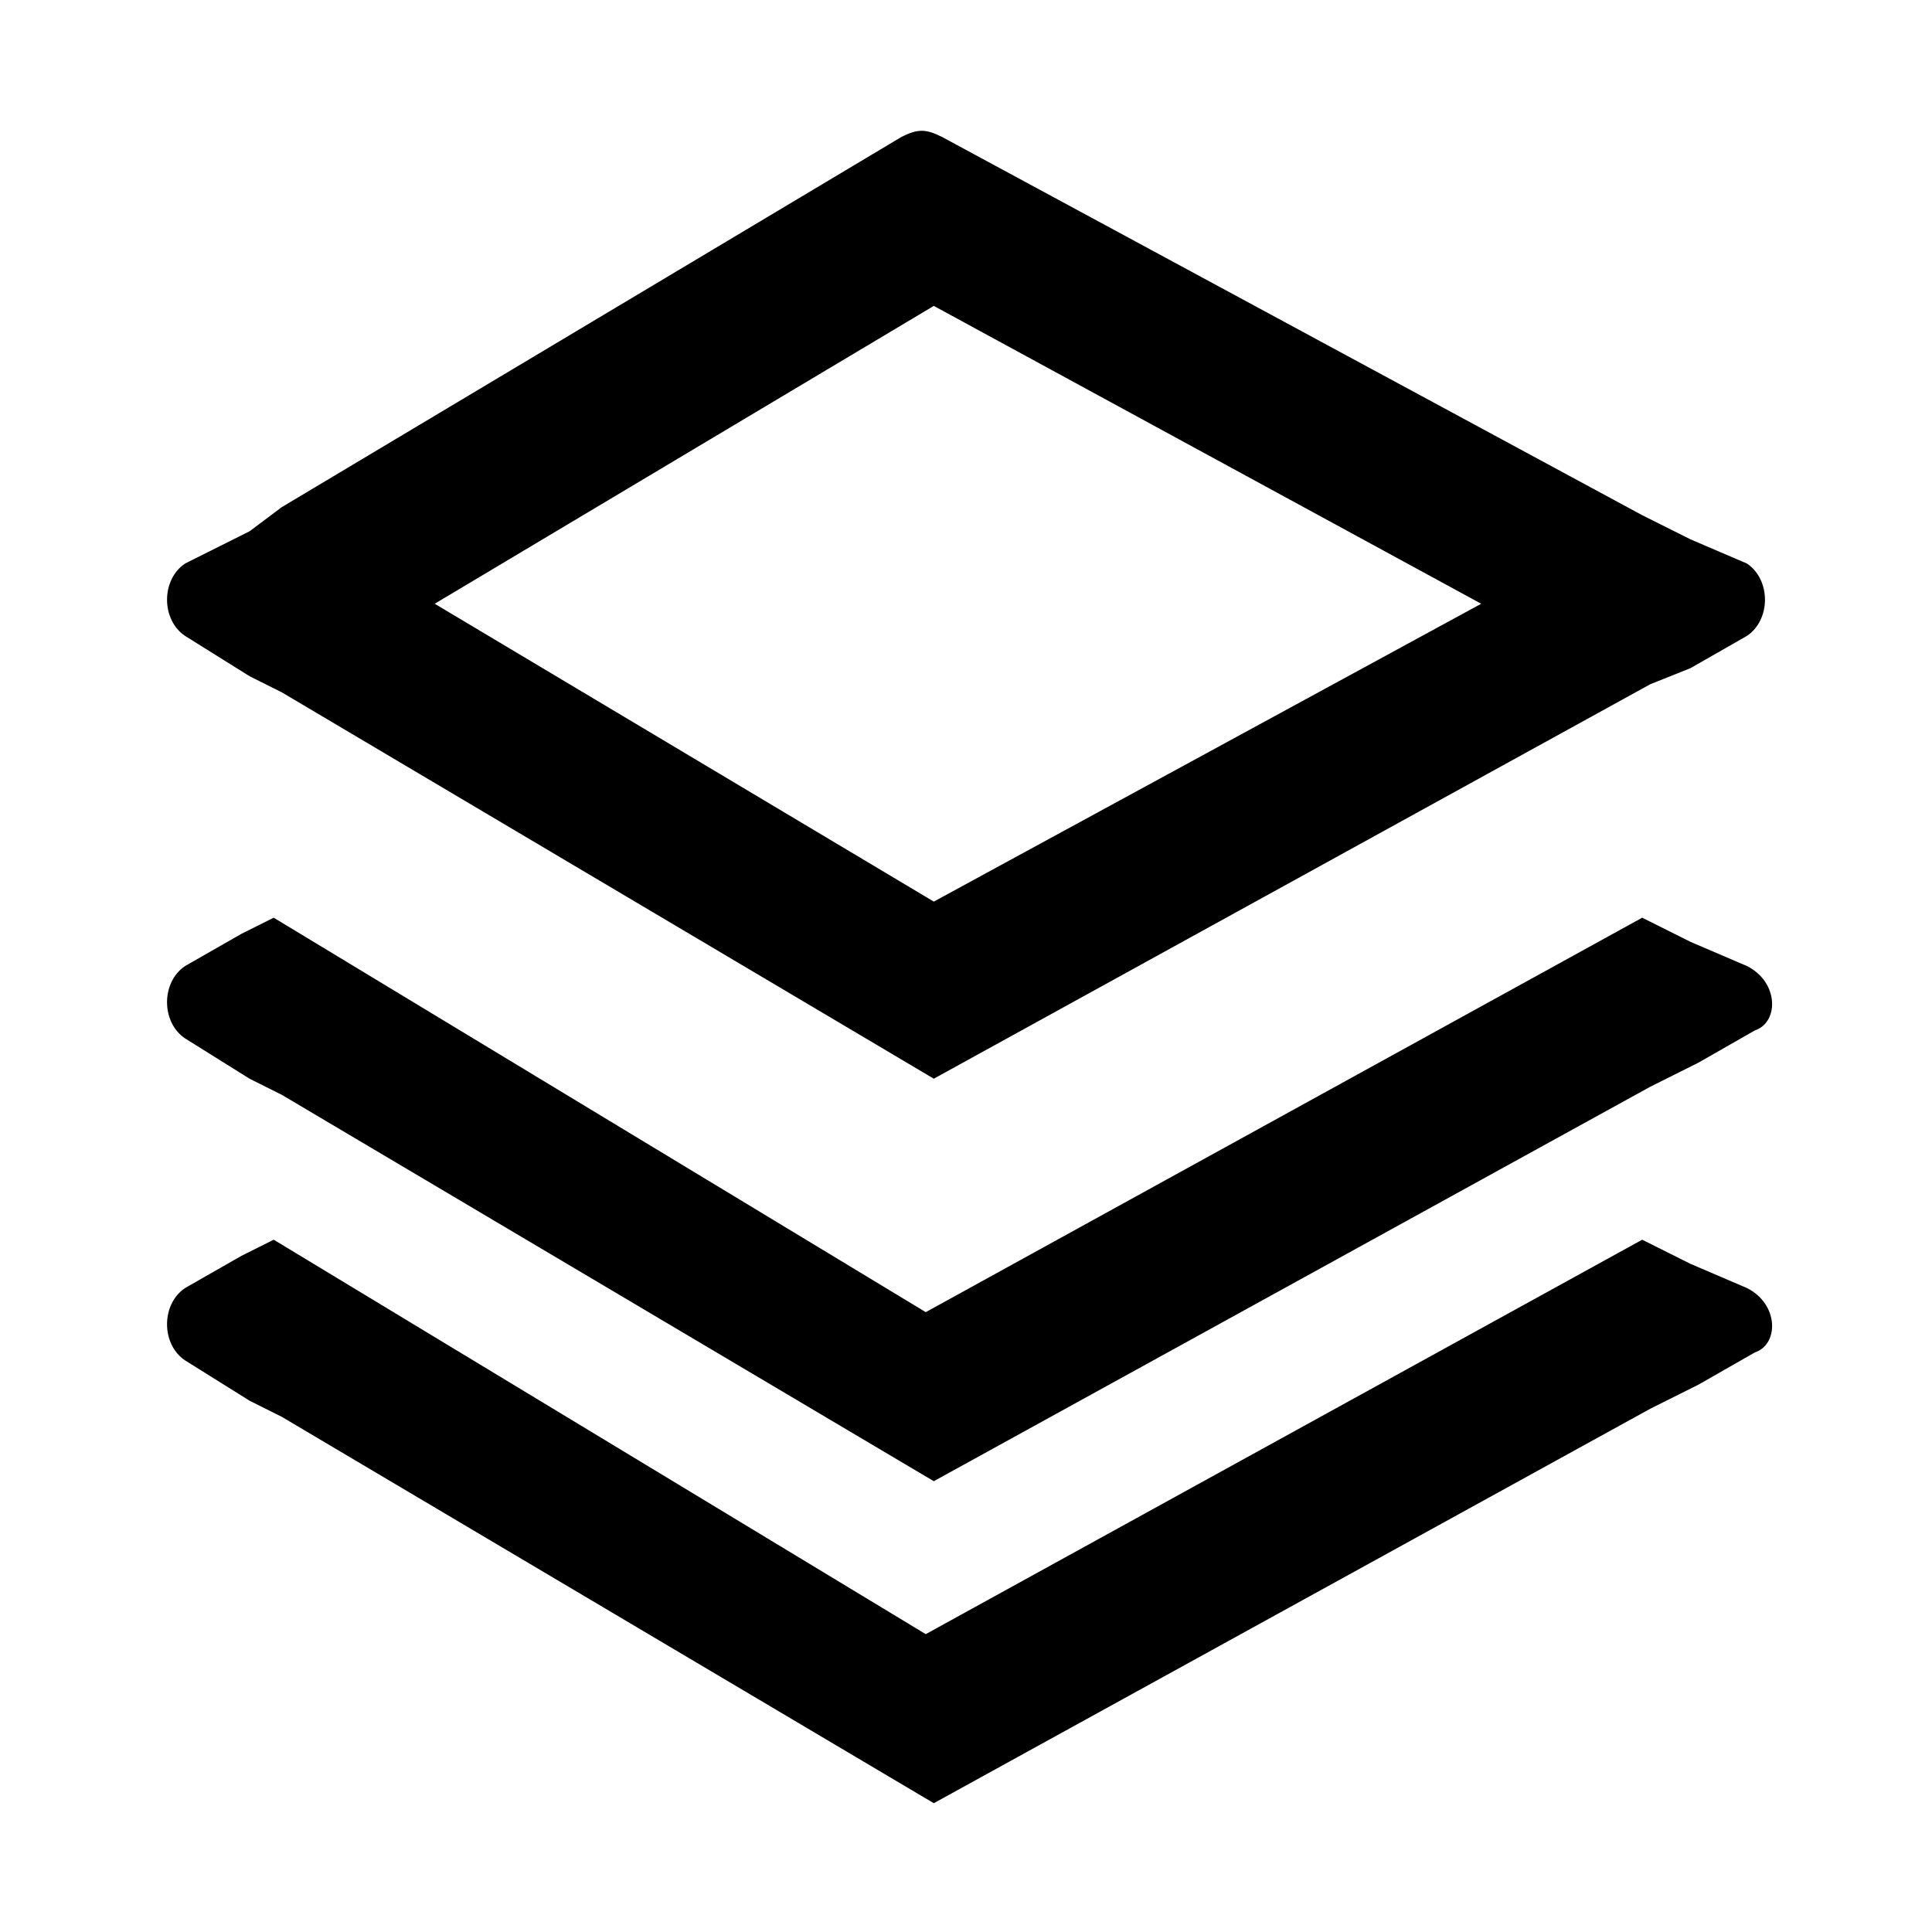
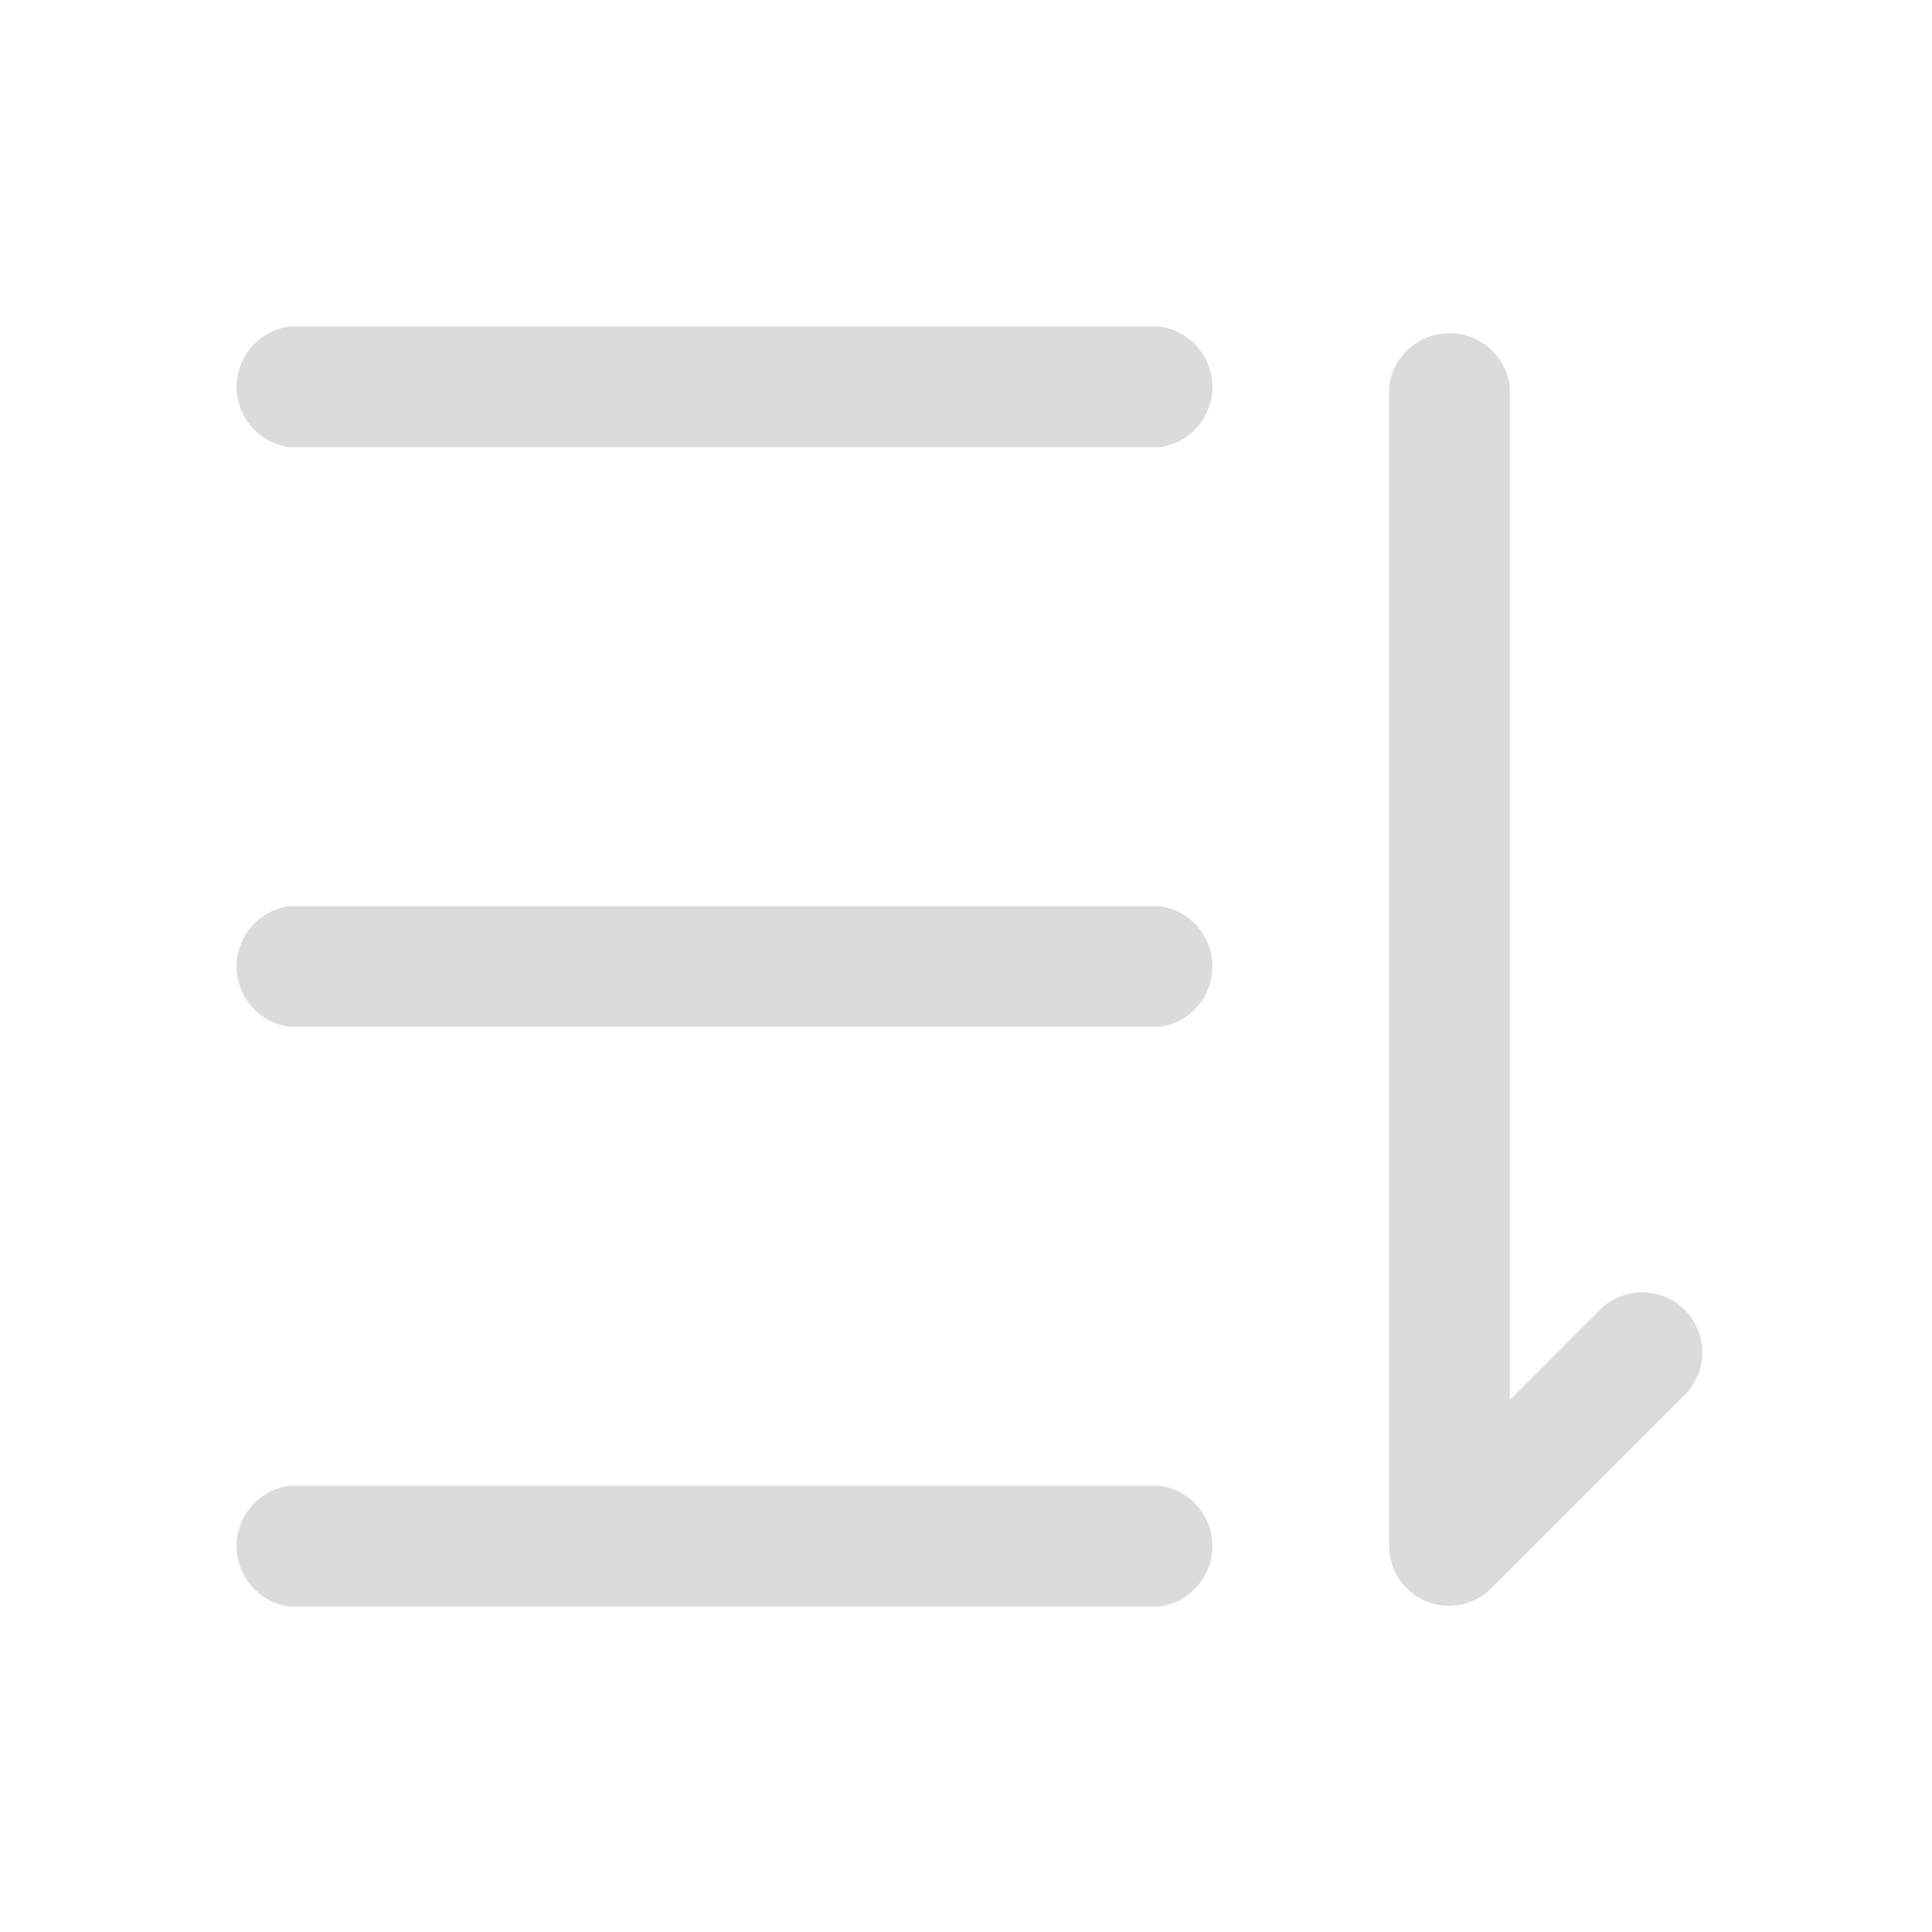
- <svg xmlns="http://www.w3.org/2000/svg" t="1646965684037" class="icon" viewBox="0 0 1024 1024" version="1.1" p-id="12132" width="200" height="200">
+ <svg xmlns="http://www.w3.org/2000/svg" t="1651640163846" class="icon" viewBox="0 0 1024 1024" version="1.1" p-id="8876" width="200" height="200">
  <defs>
    <style type="text/css" />
  </defs>
-   <path d="M132.267 358.4l17.067 8.533 345.6 204.8 379.733-209.067 21.333-8.533 29.867-17.067c12.8-8.533 12.8-29.867 0-38.4l-29.867-12.8-25.6-12.8-371.2-200.533c-8.533-4.267-12.8-4.267-21.333 0L149.333 268.8l-17.067 12.8-34.133 17.067c-12.8 8.533-12.8 29.867 0 38.4l34.133 21.333z m362.667-196.267l290.133 157.867-290.133 157.867-264.533-157.867 264.533-157.867z" p-id="12133" />
-   <path d="M925.867 512l-29.867-12.8-25.6-12.8-379.733 209.067-345.6-209.067-17.067 8.533-29.867 17.067c-12.8 8.533-12.8 29.867 0 38.4l34.133 21.333 17.067 8.533 345.6 204.8 379.733-209.067 25.6-12.8 29.867-17.067c12.8-4.267 12.8-25.6-4.267-34.133z" p-id="12134" />
-   <path d="M925.867 682.667l-29.867-12.8-25.6-12.8-379.733 209.067-345.6-209.067-17.067 8.533-29.867 17.067c-12.8 8.533-12.8 29.867 0 38.4l34.133 21.333 17.067 8.533 345.6 204.8 379.733-209.067 25.6-12.8 29.867-17.067c12.8-4.267 12.8-25.6-4.267-34.133z" p-id="12135" />
+   <path d="M800.256 741.888l47.616-47.616a31.744 31.744 0 0 1 45.056 45.056l-102.4 102.4a31.744 31.744 0 0 1-54.272-22.528V204.8a32.256 32.256 0 0 1 64 0zM153.6 237.056a32.256 32.256 0 0 1 0-64h460.8a32.256 32.256 0 0 1 0 64z m0 307.2a32.256 32.256 0 0 1 0-64h460.8a32.256 32.256 0 0 1 0 64z m0 307.2a32.256 32.256 0 0 1 0-64h460.8a32.256 32.256 0 0 1 0 64z" fill="#dbdbdb" p-id="8877" />
</svg>
